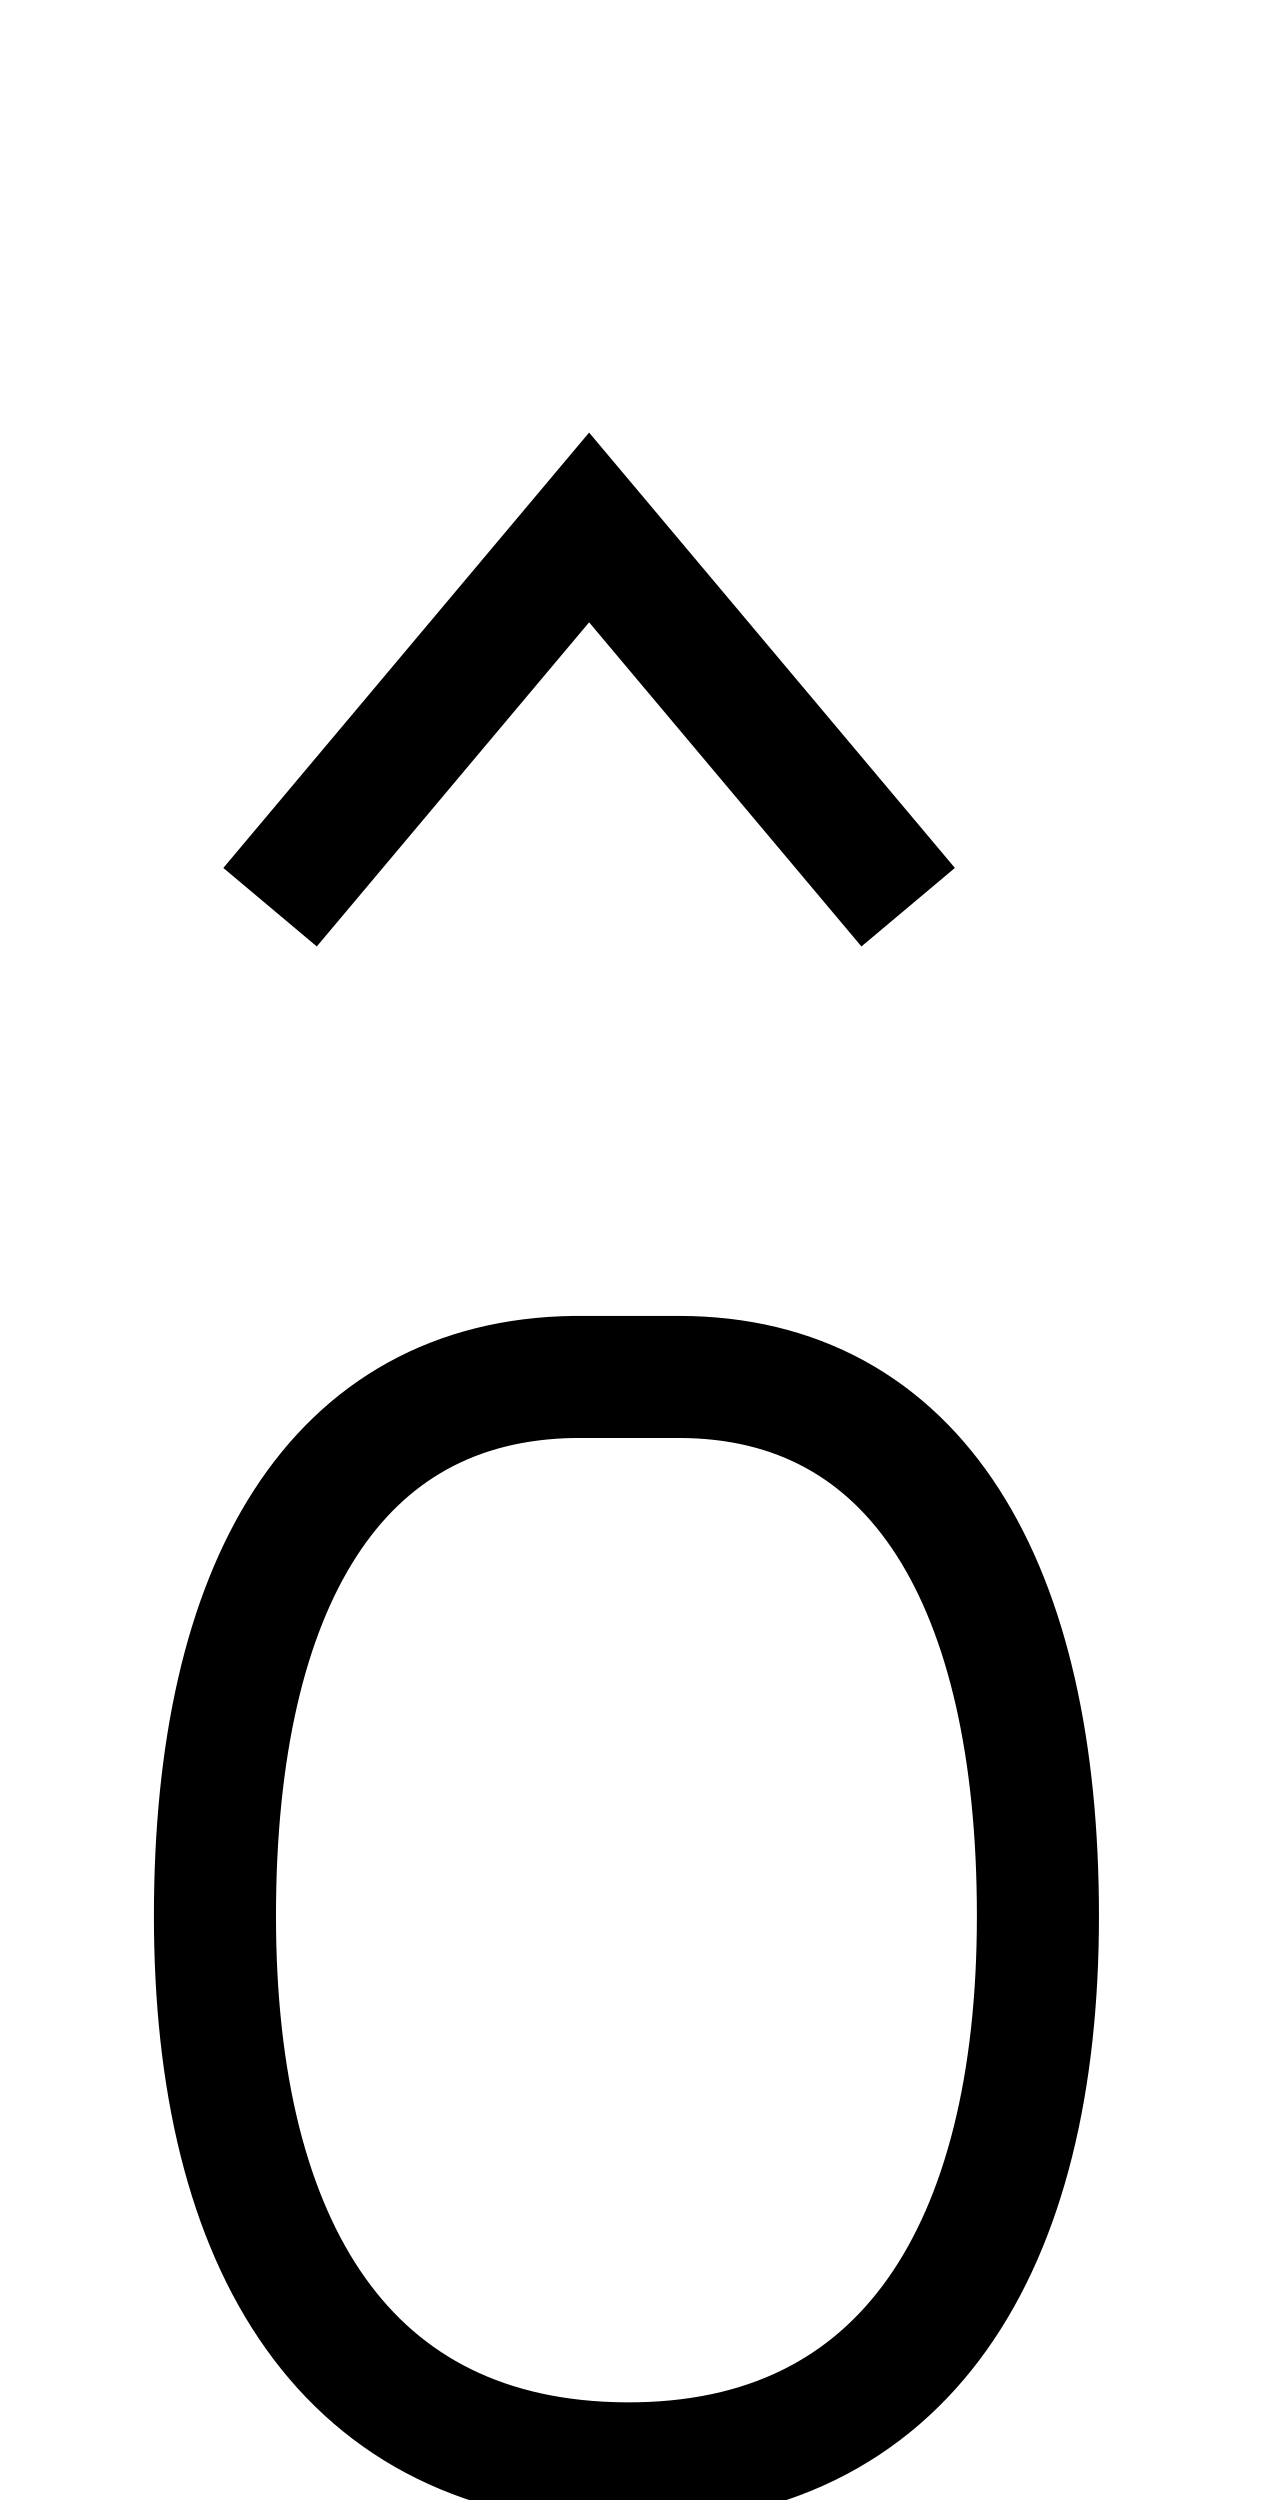
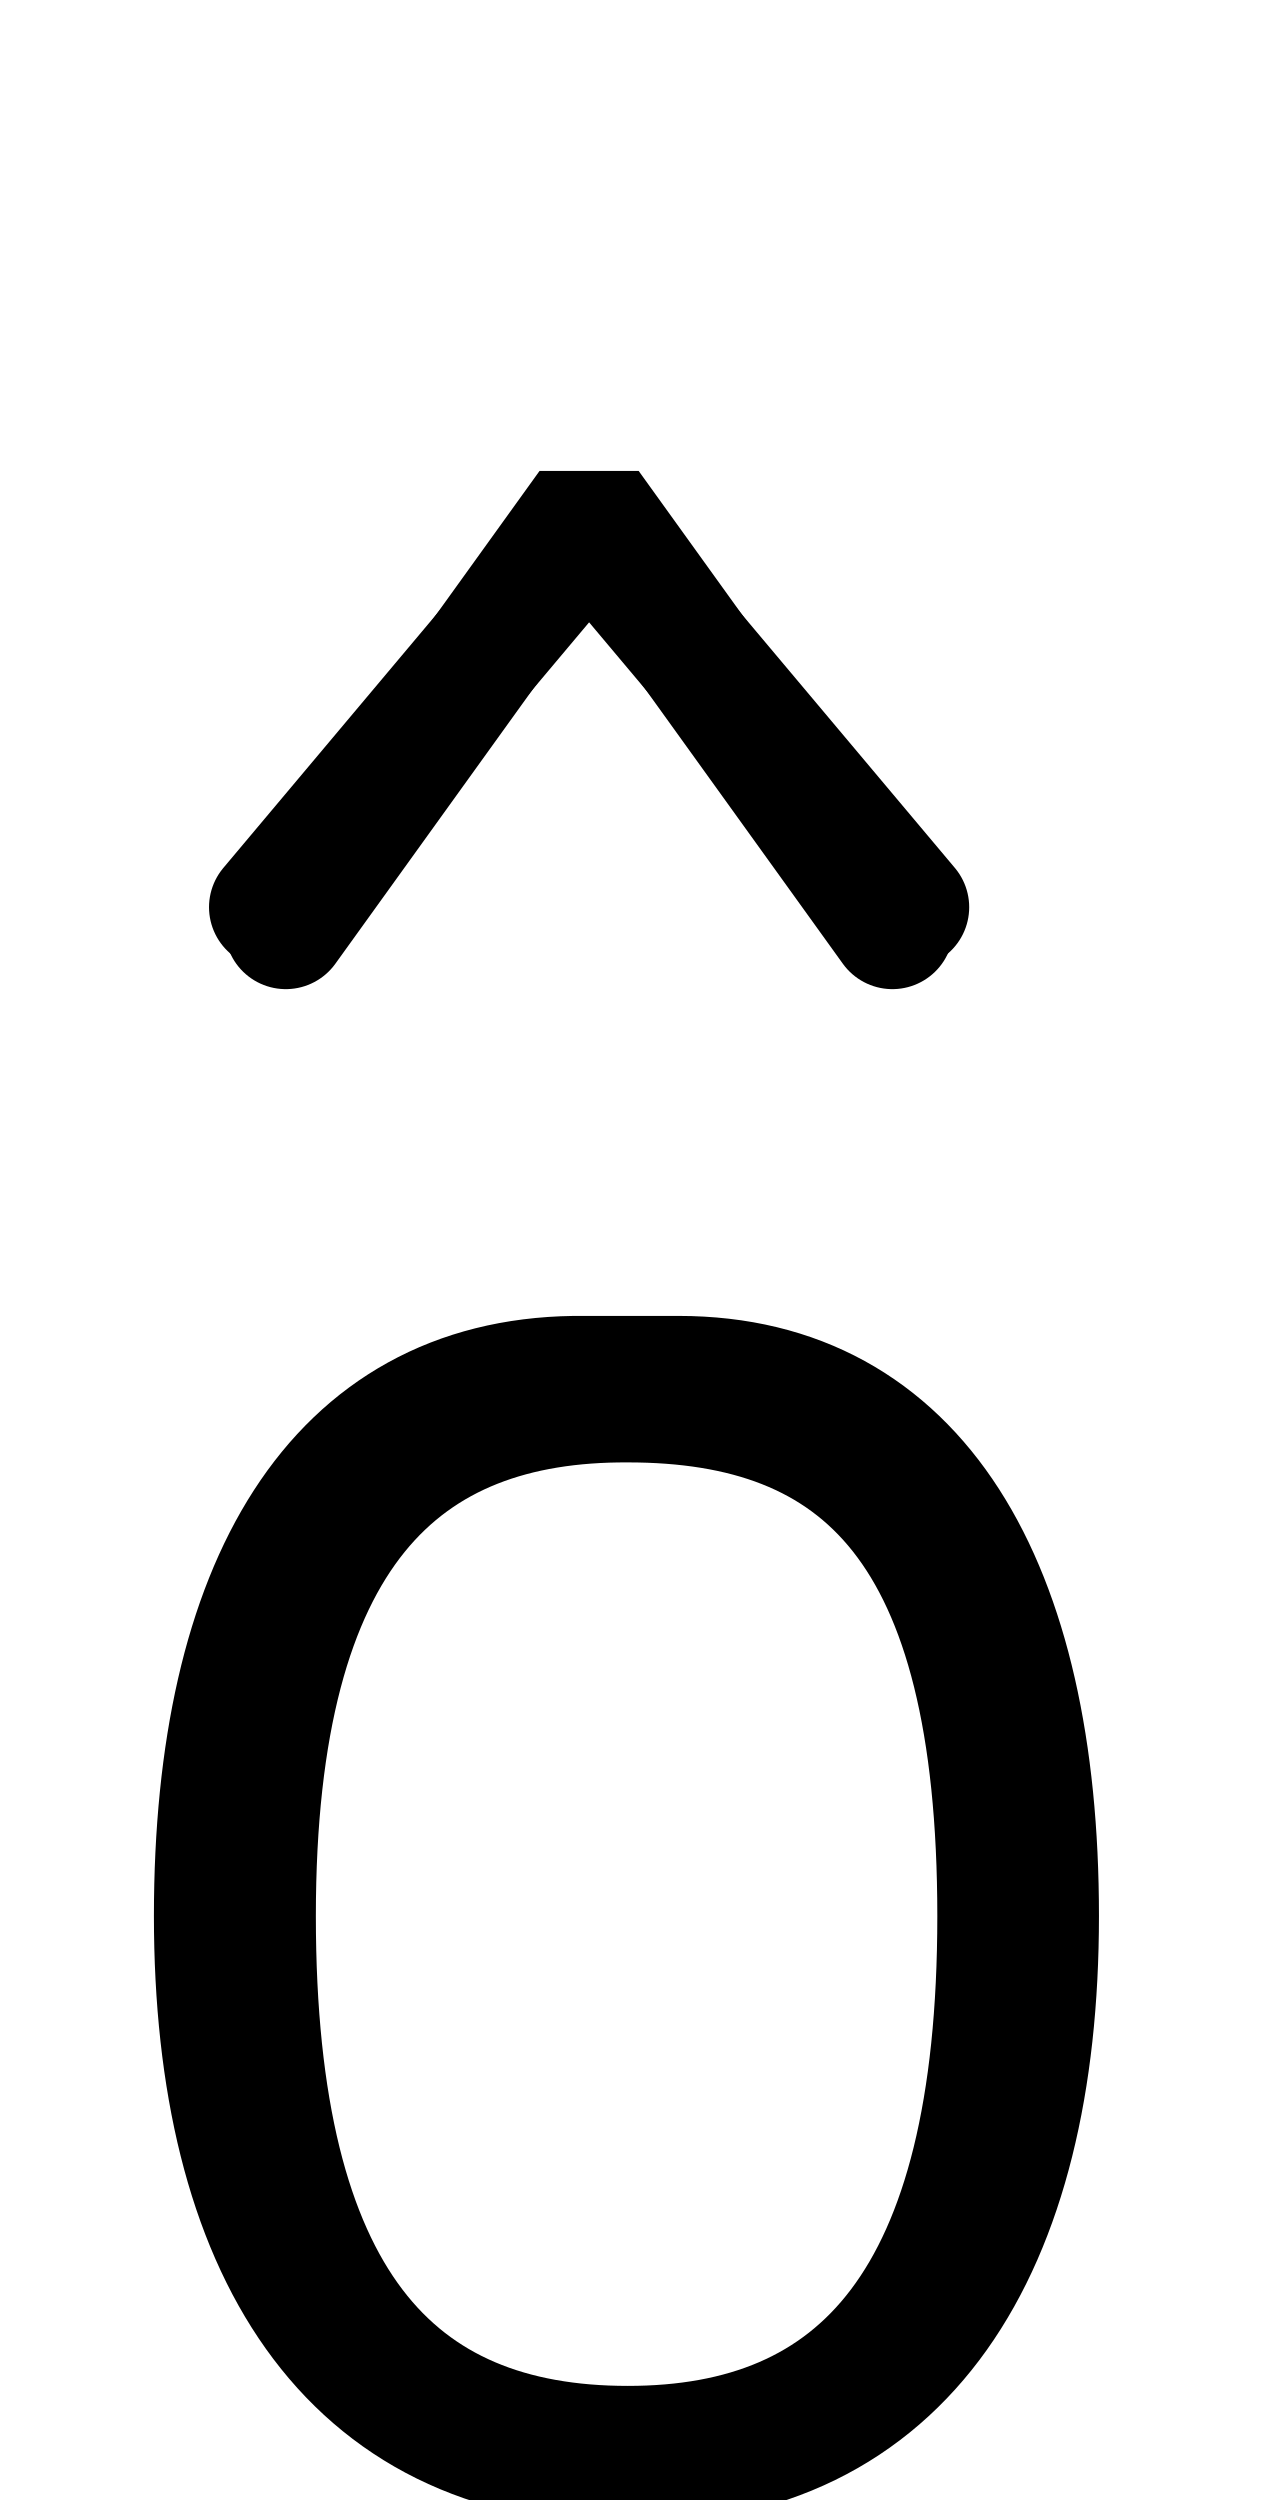
<svg xmlns="http://www.w3.org/2000/svg" version="1.1" viewBox="0 -288 1040 2048" id="svg6" width="1040" height="2048">
  <defs id="defs10" />
  <g id="layer3">
    <g transform="matrix(1,0,0,-1,0,1760)" id="g4" style="display:inline;fill:#b3b3b3" />
-     <path style="display: inline; fill: none; fill-rule: evenodd; stroke: rgb(0, 0, 0); stroke-width: 100; stroke-linecap: butt; stroke-linejoin: miter; stroke-miterlimit: 4; stroke-dasharray: none; stroke-opacity: 1;" d="m 512.719,1730 c -228.929,-1.246 -336.634,-176.891 -336.634,-448.438 0,-271.67 99.015,-438.842 294.289,-441.562 h 85.569 c 195.301,0 294.327,169.831 294.327,441.562 0,271.731 -107.928,449.687 -337.552,448.438 z" id="path5546-0-3-2-5-5-3" class="ext" />
-     <path style="fill: none; fill-rule: evenodd; stroke: rgb(0, 0, 0); stroke-width: 100; stroke-linecap: butt; stroke-linejoin: miter; stroke-miterlimit: 4; stroke-dasharray: none; stroke-opacity: 1;" d="M 743.964,455.182 482.595,144.082 221.226,455.182" id="path5200-6" class="ext" />
+     <path style="display: inline; fill: none; fill-rule: evenodd; stroke: rgb(0, 0, 0); stroke-width: 100; stroke-linecap: round; stroke-linejoin: bevel; stroke-miterlimit: 4; stroke-dasharray: none; stroke-opacity: 1;" d="m 514.307,860 c -183.816,-0.872 -305.556,105.453 -305.556,421.679 0,316.225 114.178,434.852 305.556,434.852 189.096,0 303.542,-118.642 303.542,-434.852 C 817.849,964.599 705.817,860 514.307,860 Z" id="path5546-1-6-6-0-9-4" class="int" />
+     <path style="display: inline; fill: none; fill-rule: evenodd; stroke: rgb(0, 0, 0); stroke-width: 100; stroke-linecap: round; stroke-linejoin: bevel; stroke-miterlimit: 4; stroke-dasharray: none; stroke-opacity: 1;" d="m 512.719,1730 c -228.929,-1.246 -336.634,-176.891 -336.634,-448.438 0,-271.67 99.015,-438.842 294.289,-441.562 h 85.569 c 195.301,0 294.327,169.831 294.327,441.562 0,271.731 -107.928,449.687 -337.552,448.438 z" id="path5546-0-3-2-5-5-3" class="ext" />
+     <path style="fill: none; fill-rule: evenodd; stroke: rgb(0, 0, 0); stroke-width: 100; stroke-linecap: round; stroke-linejoin: bevel; stroke-miterlimit: 4; stroke-dasharray: none; stroke-opacity: 1;" d="M 731.057,472.301 482.595,126.963 234.132,472.301" id="path5200" class="int" />
+     <path style="fill: none; fill-rule: evenodd; stroke: rgb(0, 0, 0); stroke-width: 100; stroke-linecap: round; stroke-linejoin: bevel; stroke-miterlimit: 4; stroke-dasharray: none; stroke-opacity: 1;" d="M 743.964,455.182 482.595,144.082 221.226,455.182" id="path5200-6" class="ext" />
  </g>
</svg>
